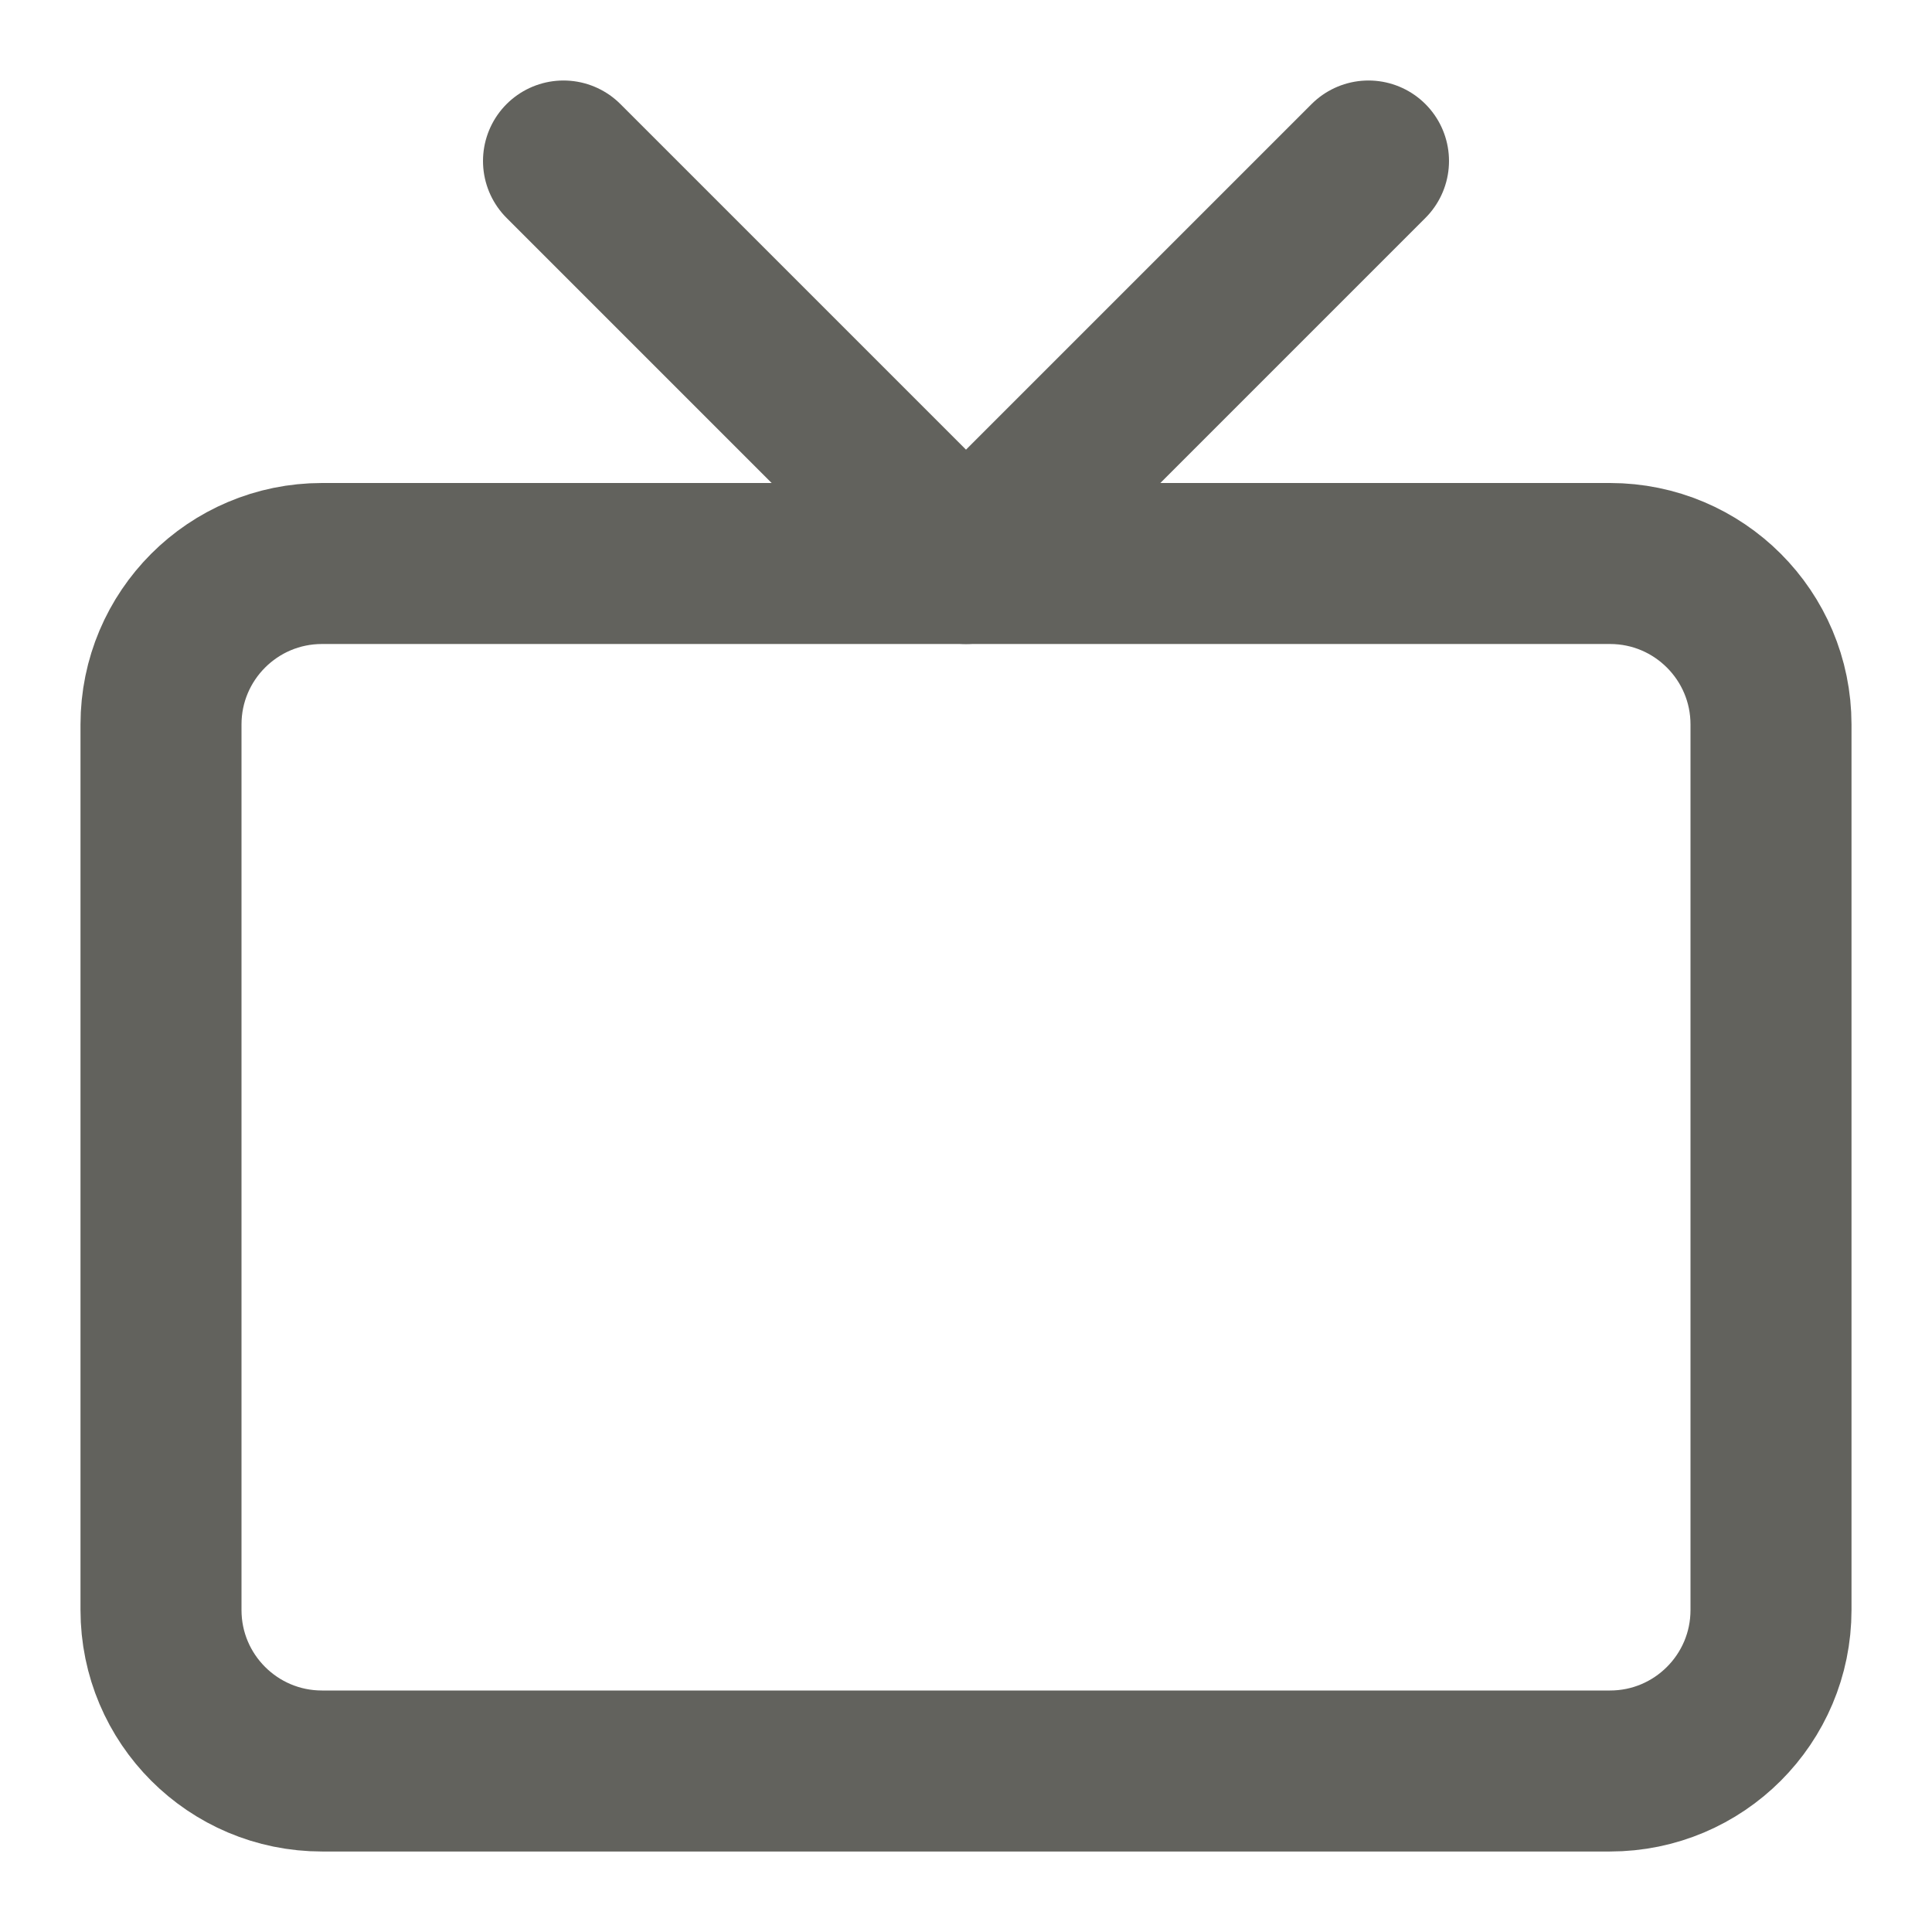
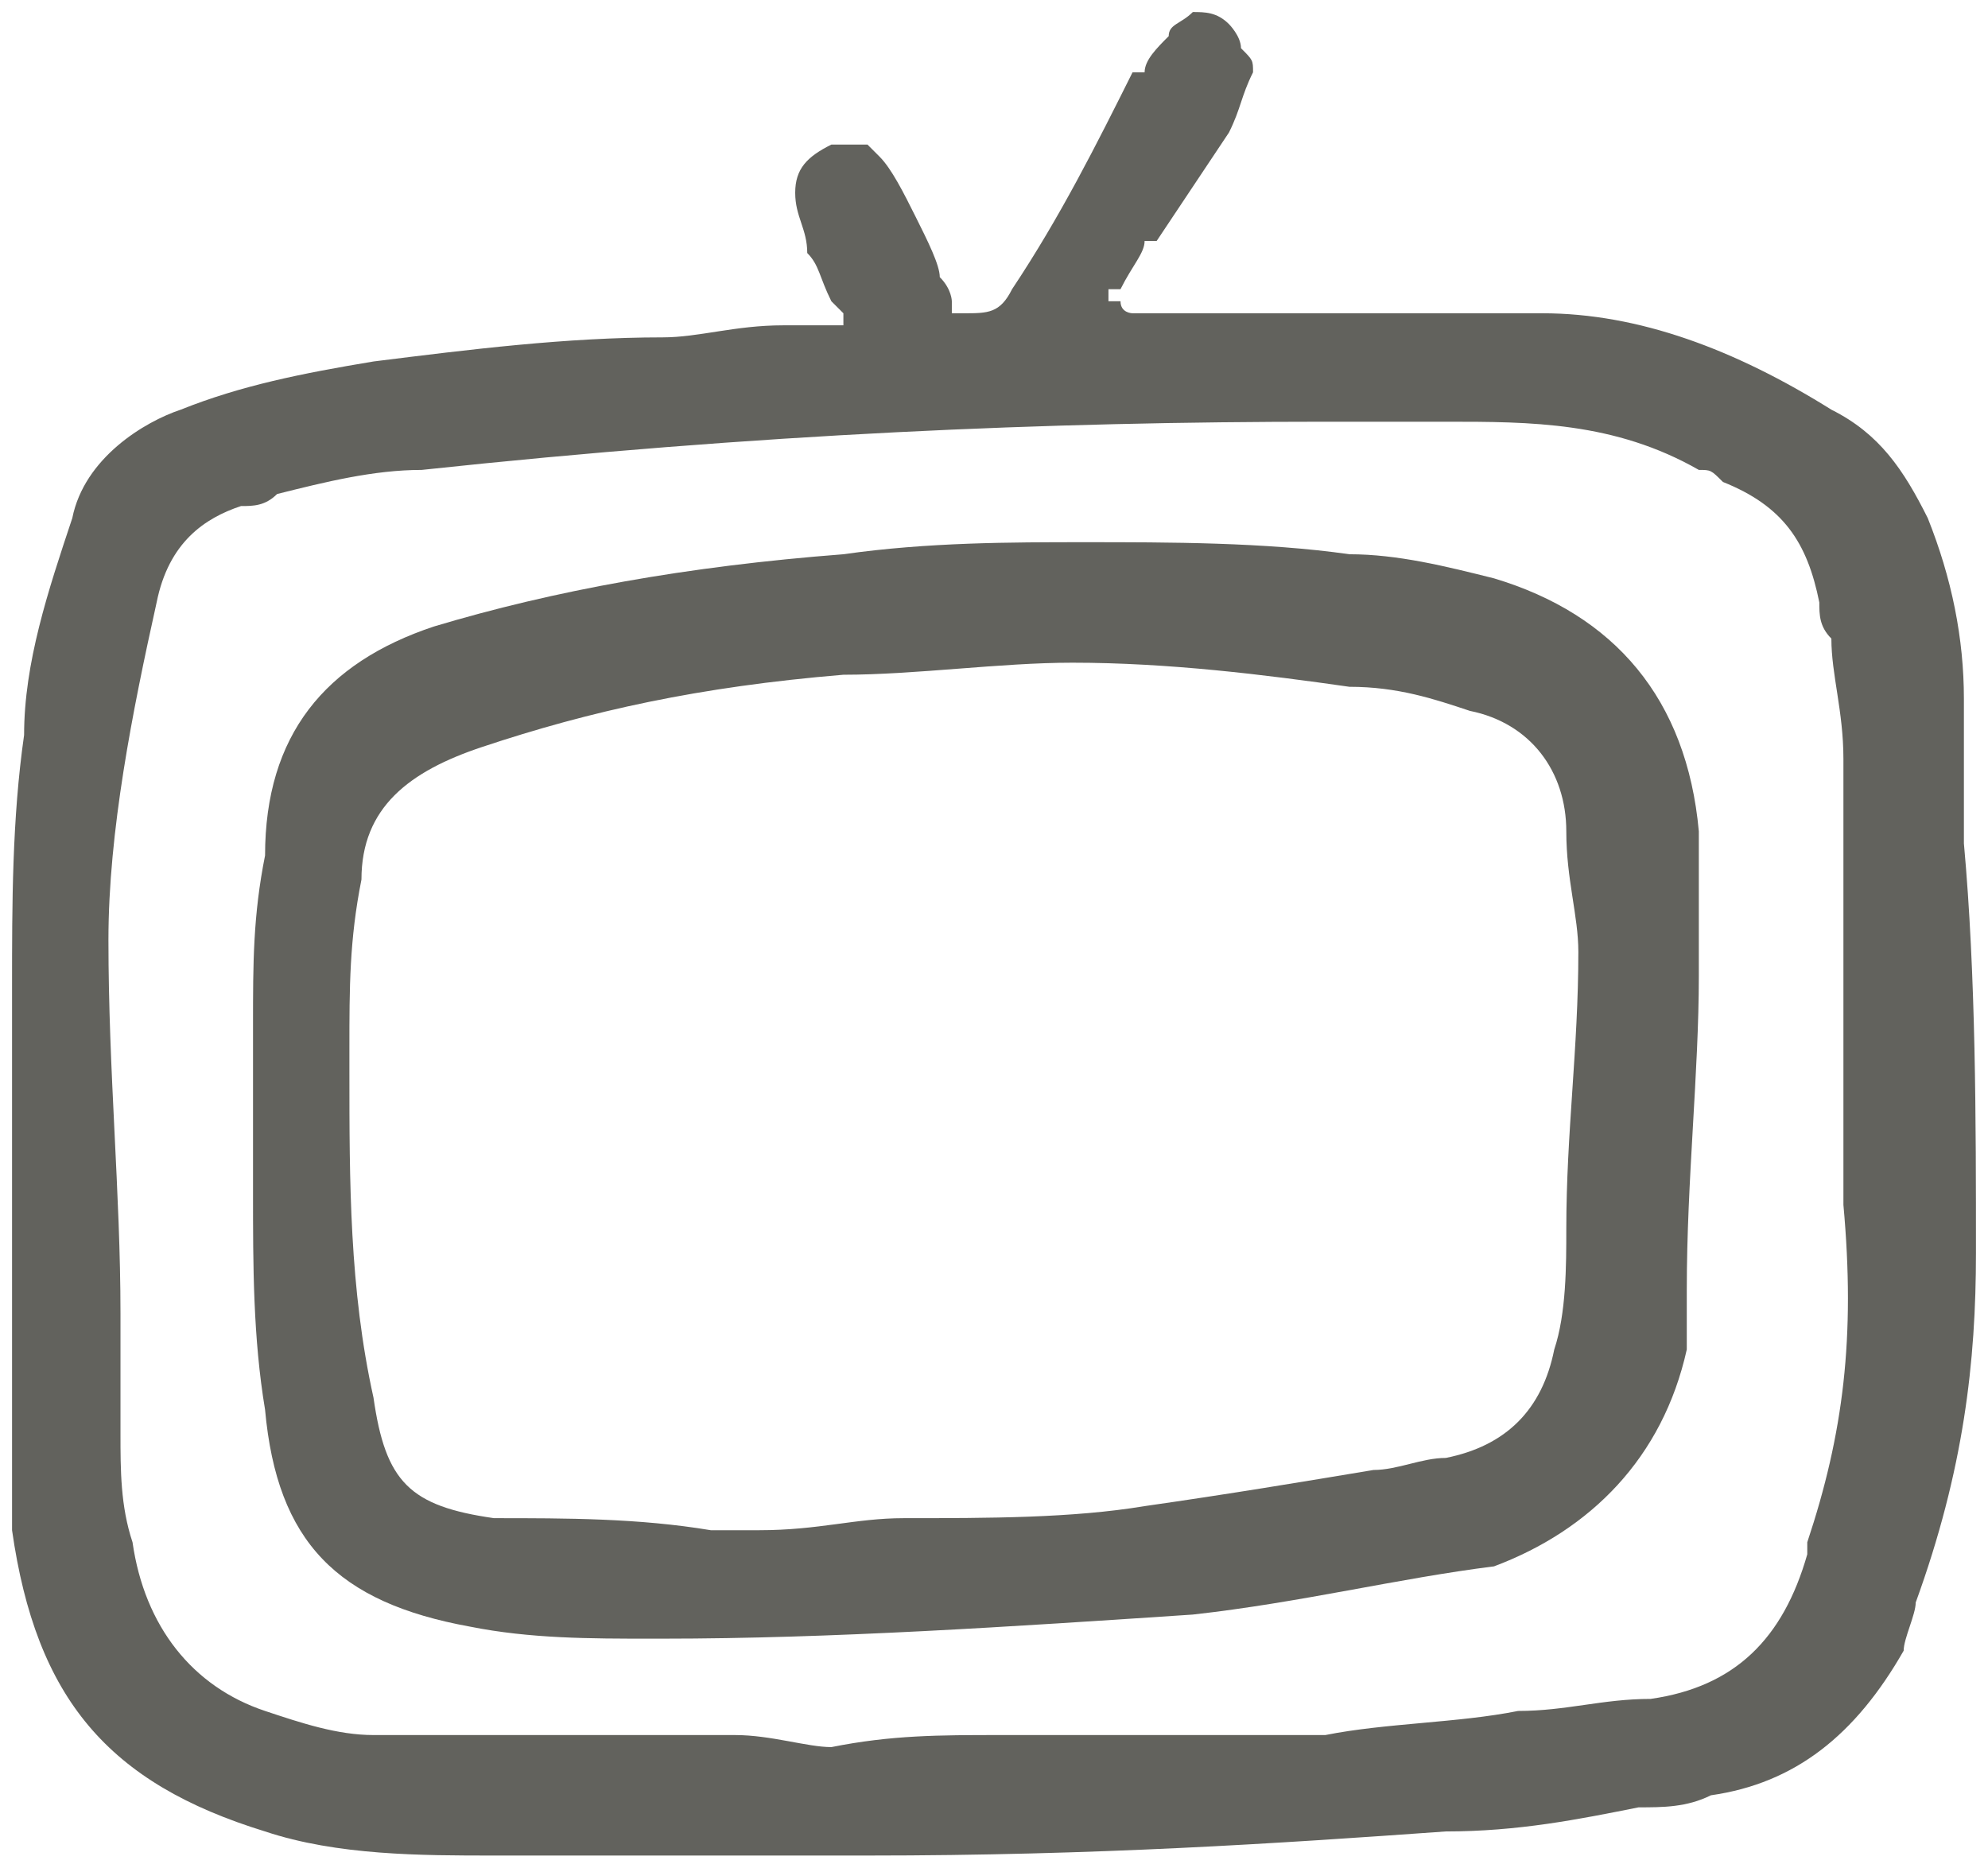
- <svg xmlns="http://www.w3.org/2000/svg" viewBox="0 0 24 24" fill="none" stroke="#62625d" stroke-width="2" stroke-linecap="round" stroke-linejoin="round">
-   <path d="m17 2-5 5-5-5" />
-   <rect width="20" height="15" x="2" y="7" rx="2" />
+ <svg xmlns="http://www.w3.org/2000/svg" viewBox="0 0 165 155" fill="none">
+   <path d="M164 104C164 93 164 81 163 70L163 58C163 53 162 48 160 43C158 39 156 36 152 34C144 29 136 26 128 26C120 26 112 26 104 26C101 26 97 26 94 26C94 26 93 26 93 25L92 25L92 24C93 24 93 24 93 24C94 22 95 21 95 20L96 20C98 17 100 14 102 11C103 9 103 8 104 6C104 5 104 5 103 4C103 3 102 2 102 2C101 1 100 1 99 1C98 2 97 2 97 3C96 4 95 5 95 6L94 6C91 12 88 18 84 24C83 26 82 26 80 26L79 26L79 25C79 25 79 24 78 23C78 22 77 20 76 18C75 16 74 14 73 13C73 13 72 12 72 12C71 12 71 12 70 12C70 12 69 12 69 12C67 13 66 14 66 16C66 18 67 19 67 21C68 22 68 23 69 25C69 25 69 25 70 26L70 27L68 27C67 27 66 27 65 27C61 27 58 28 55 28L55 28C47 28 39 29 31 30C25 31 20 32 15 34C12 35 7 38 6 43C4 49 2 55 2 61C1 68 1 75 1 82C1 84 1 85 1 87C1 94 1 101 1 107V107C1 110 1 113 1 116C1 117 1 118 1 119C1 122 1 124 1 127C3 141 9 148 22 152C28 154 35 154 41 154L46 154C55 154 63 154 72 154C91 154 106 153 120 152C126 152 131 151 136 150C138 150 140 150 142 149C149 148 154 144 158 137C158 136 159 134 159 133C163 122 164 113 164 104ZM150 128C150 128 150 128 150 128C150 128 150 129 150 129C148 136 144 140 137 141C133 141 130 142 126 142C121 143 115 143 110 144C101 144 92 144 83 144C78 144 74 144 69 145C67 145 64 144 61 144L60 144C50 144 41 144 31 144C28 144 25 143 22 142C16 140 12 135 11 128C10 125 10 122 10 119C10 116 10 113 10 109C10 99 9 89 9 78C9 69 11 59 13 50C14 45 17 43 20 42C21 42 22 42 23 41C27 40 31 39 35 39C63 36 87 35 110 35C113 35 117 35 120 35C127 35 134 35 141 39C142 39 142 39 143 40C148 42 150 45 151 50C151 51 151 52 152 53C152 56 153 59 153 63C153 69 153 75 153 82C153 88 153 94 153 100C154 111 153 119 150 128Z" fill="#62625d" />
+   <path d="M141 69C140 58 134 51 124 48C120 47 116 46 112 46C105 45 97 45 90 45C84 45 77 45 70 46C57 47 46 49 36 52C27 55 22 61 22 71C21 76 21 80 21 85C21 87 21 97 21 99C21 105 21 111 22 117C23 128 28 133 39 135C44 136 49 136 54 136L55 136C69 136 84 135 99 134C108 133 116 131 124 130C132 127 138 121 140 112C140 110 140 109 140 107C140 98 141 89 141 81L141 80C141 76 141 73 141 69ZM131 79C131 87 130 94 130 102C130 105 130 109 129 112C128 117 125 120 120 121C118 121 116 122 114 122C108 123 102 124 95 125C89 126 82 126 75 126L75 126L75 126L75 126C71 126 68 127 63 127H63C62 127 60 127 59 127H59C53 126 47 126 41 126C34 125 32 123 31 116C29 107 29 98 29 89L29 87C29 82 29 78 30 73C30 67 34 64 40 62C49 59 58 57 70 56C76 56 83 55 89 55C97 55 105 56 112 57C116 57 119 58 122 59C127 60 130 64 130 69C130 73 131 76 131 79Z" fill="#62625d" />
</svg>
